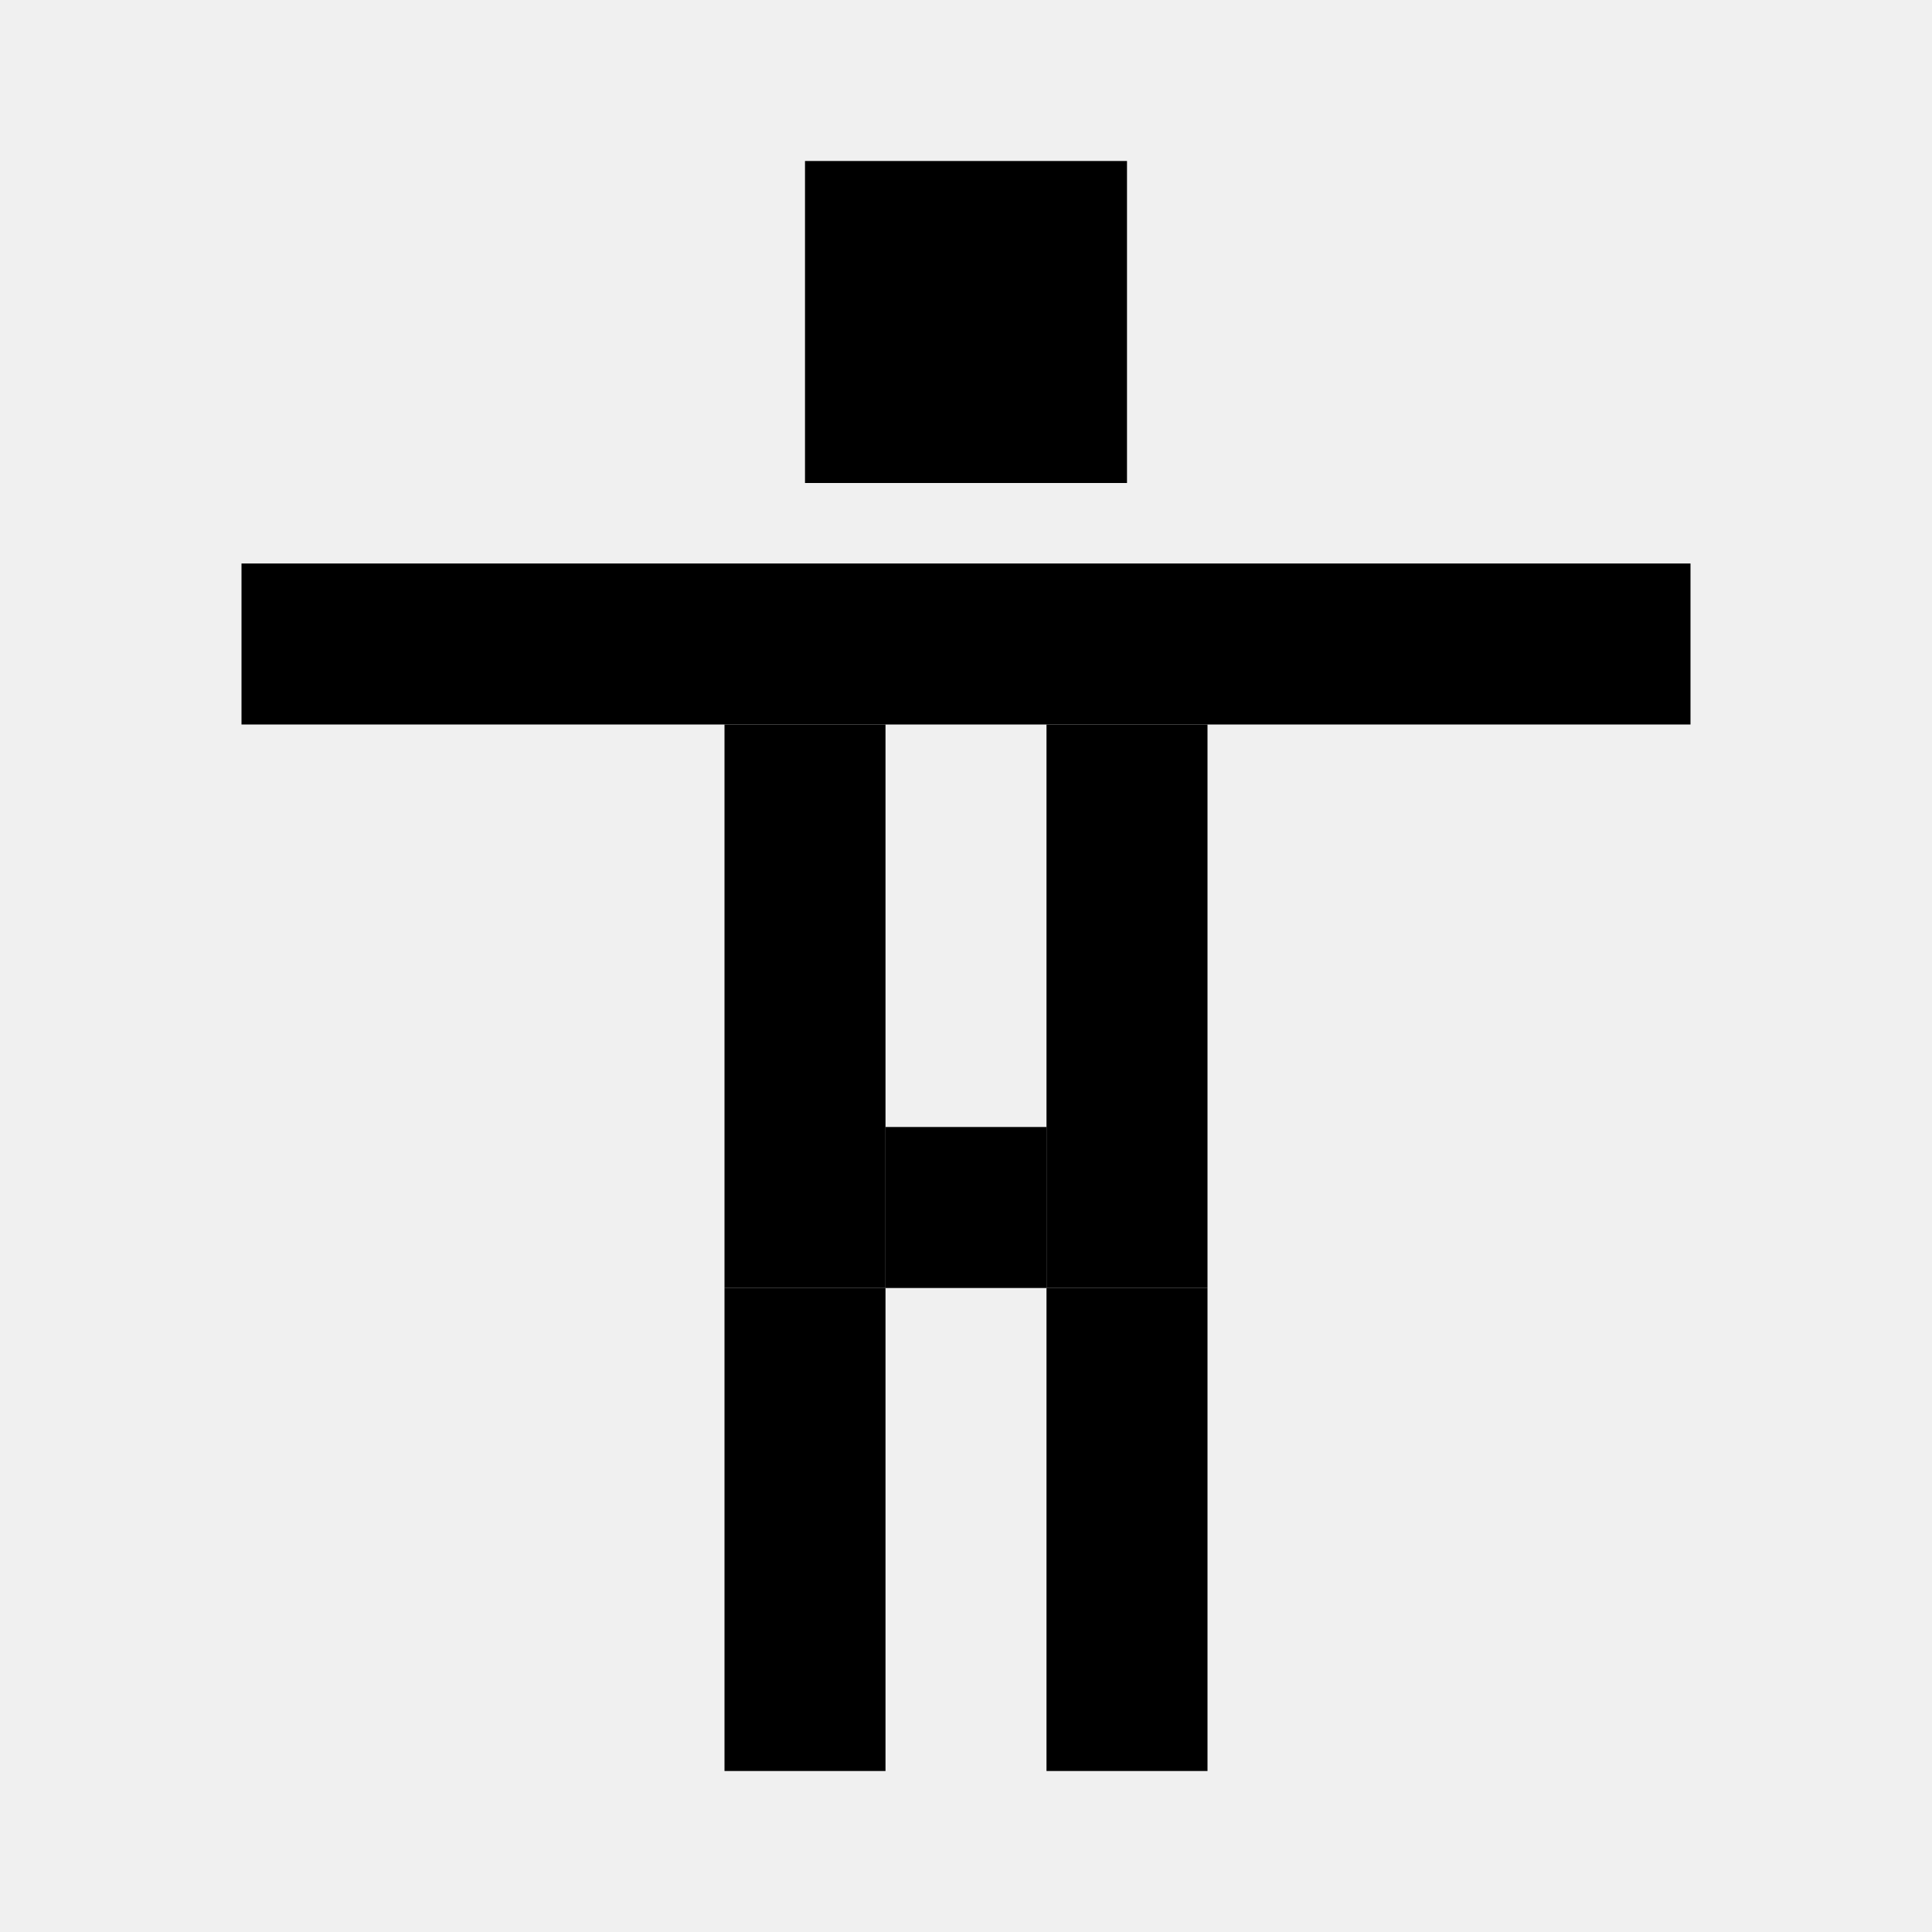
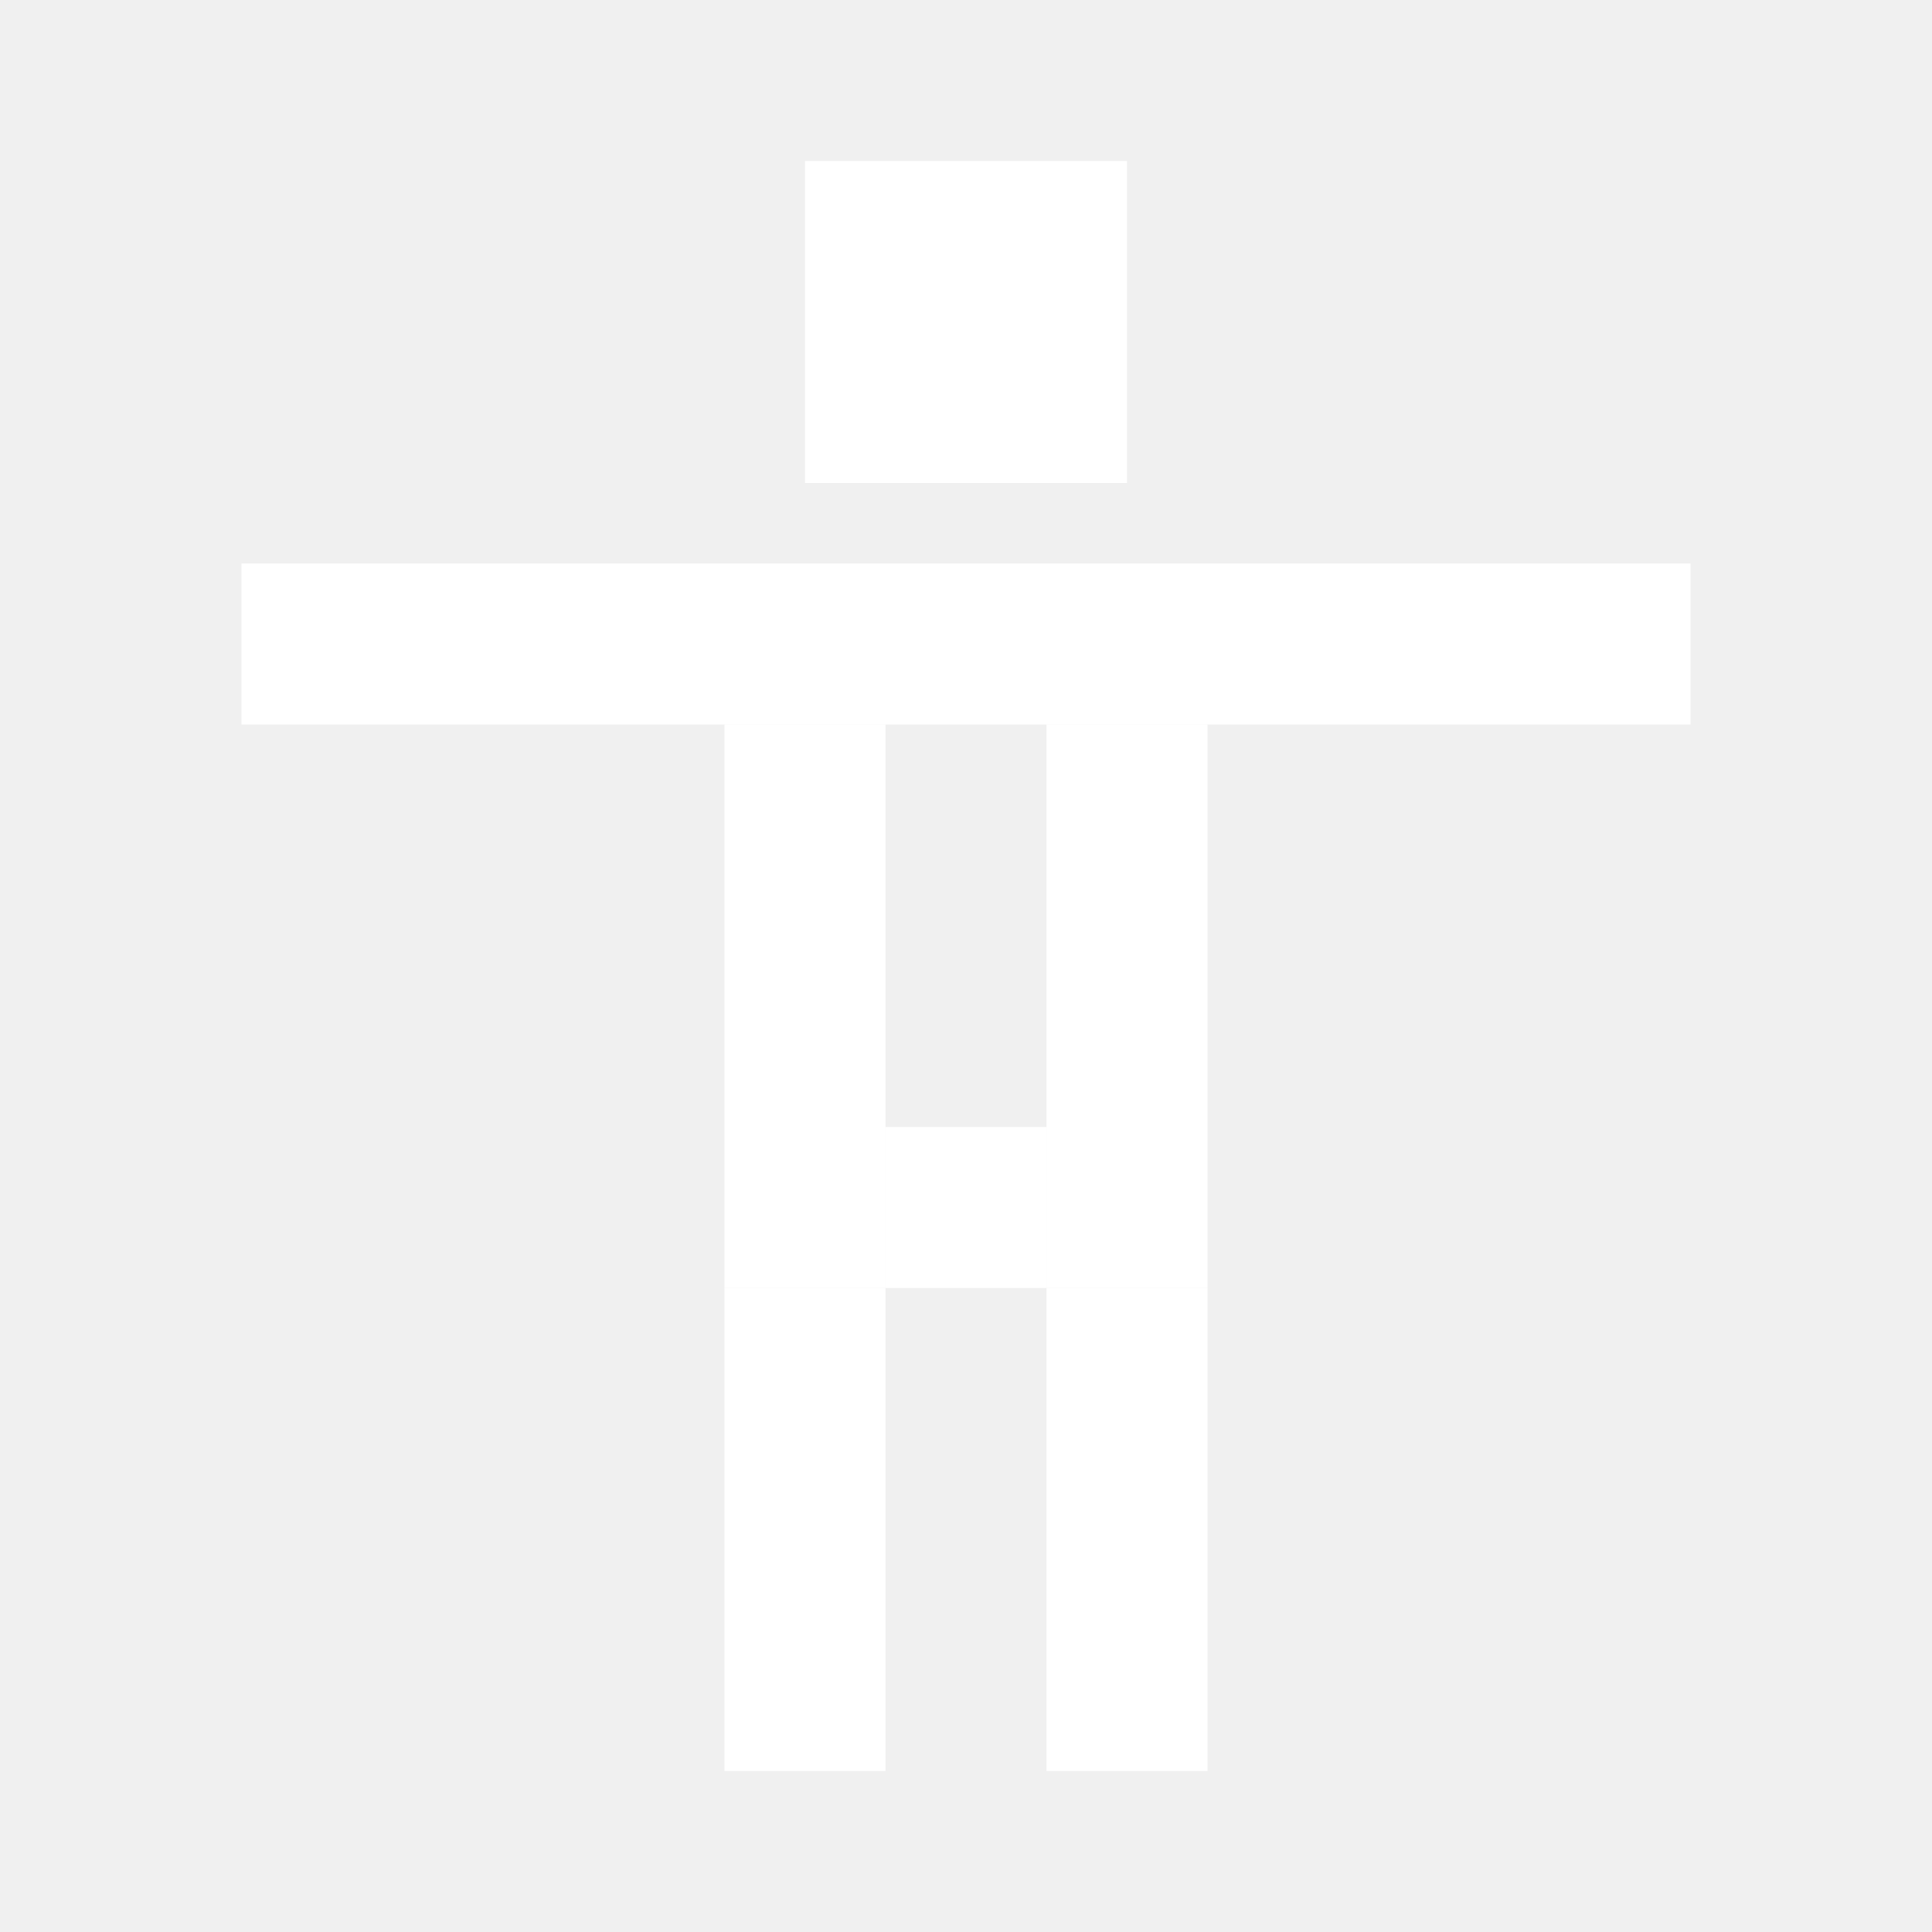
<svg xmlns="http://www.w3.org/2000/svg" width="24" height="24" viewBox="0 0 24 24" fill="none">
-   <rect x="10" y="2" width="4" height="4" fill="black" />
-   <rect x="3" y="7" width="18" height="2" fill="black" />
-   <rect x="9" y="9" width="2" height="7" fill="black" />
-   <rect x="13" y="9" width="2" height="7" fill="black" />
-   <rect x="9" y="16" width="2" height="6" fill="black" />
-   <rect x="13" y="16" width="2" height="6" fill="black" />
-   <rect x="11" y="14" width="2" height="2" fill="black" />
+   <rect x="10" y="2" width="4" height="4" fill="white" />
+   <rect x="3" y="7" width="18" height="2" fill="white" />
+   <rect x="9" y="9" width="2" height="7" fill="white" />
+   <rect x="13" y="9" width="2" height="7" fill="white" />
+   <rect x="9" y="16" width="2" height="6" fill="white" />
+   <rect x="13" y="16" width="2" height="6" fill="white" />
+   <rect x="11" y="14" width="2" height="2" fill="white" />
</svg>
